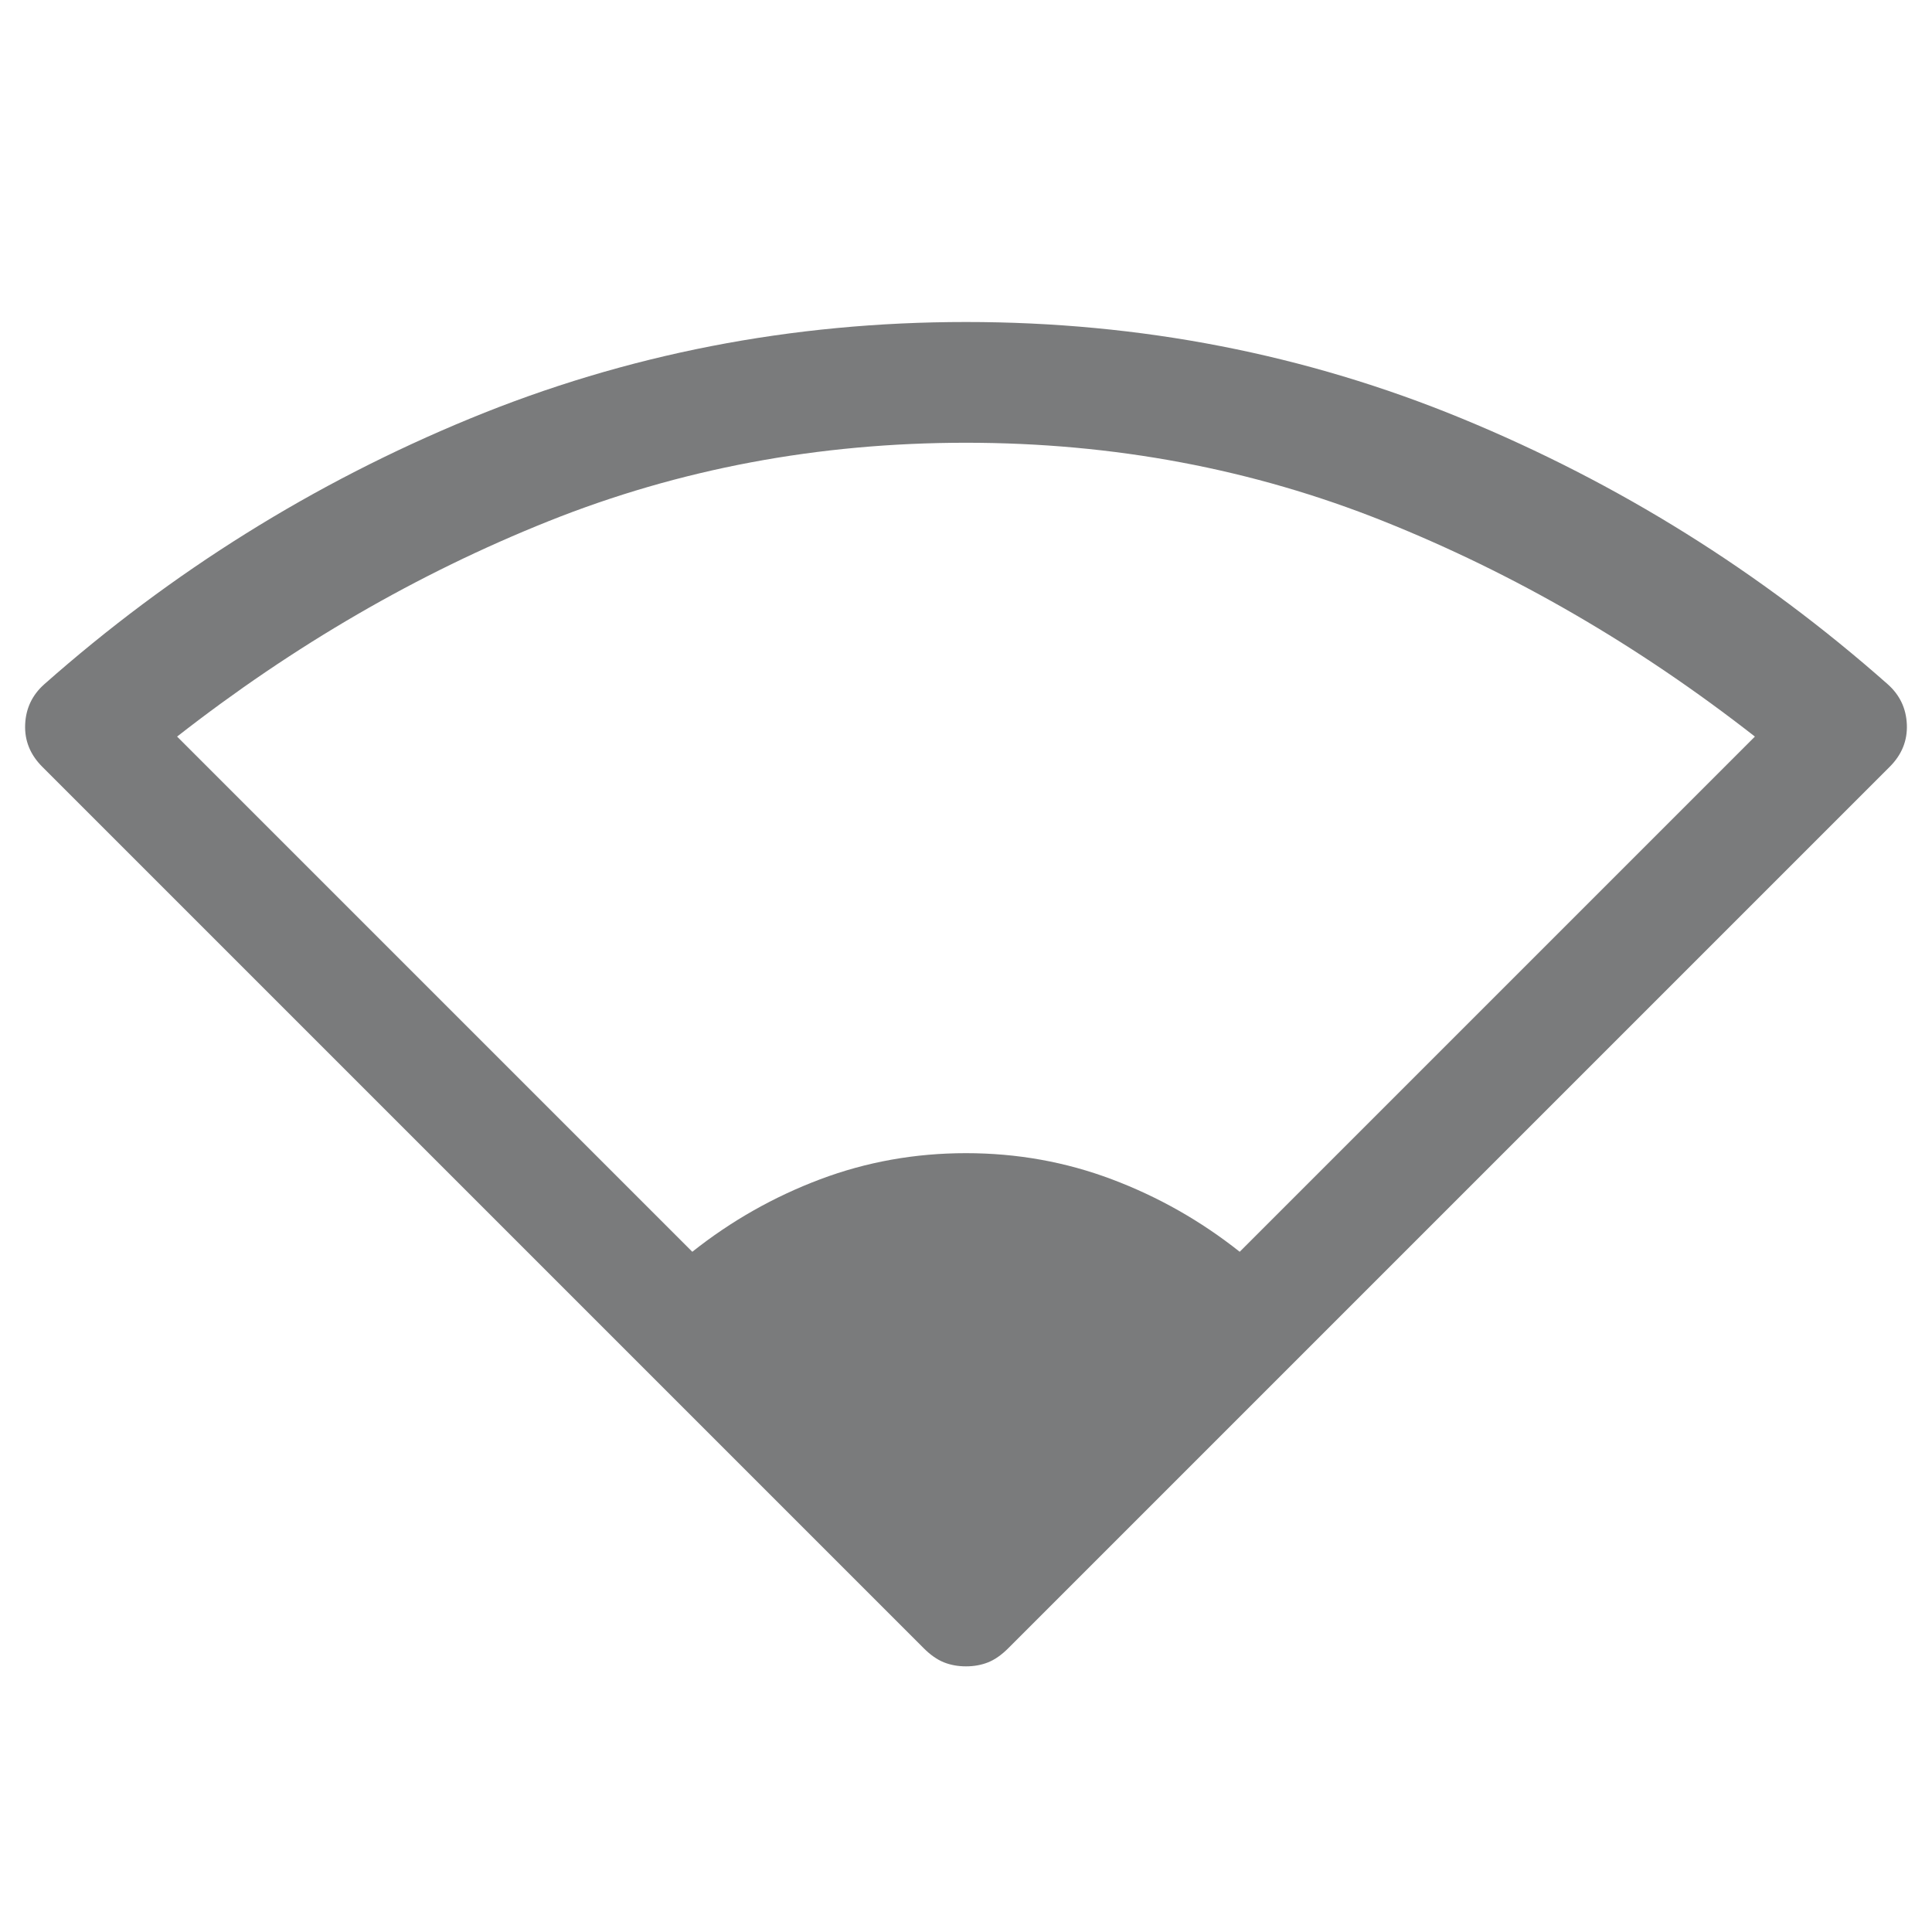
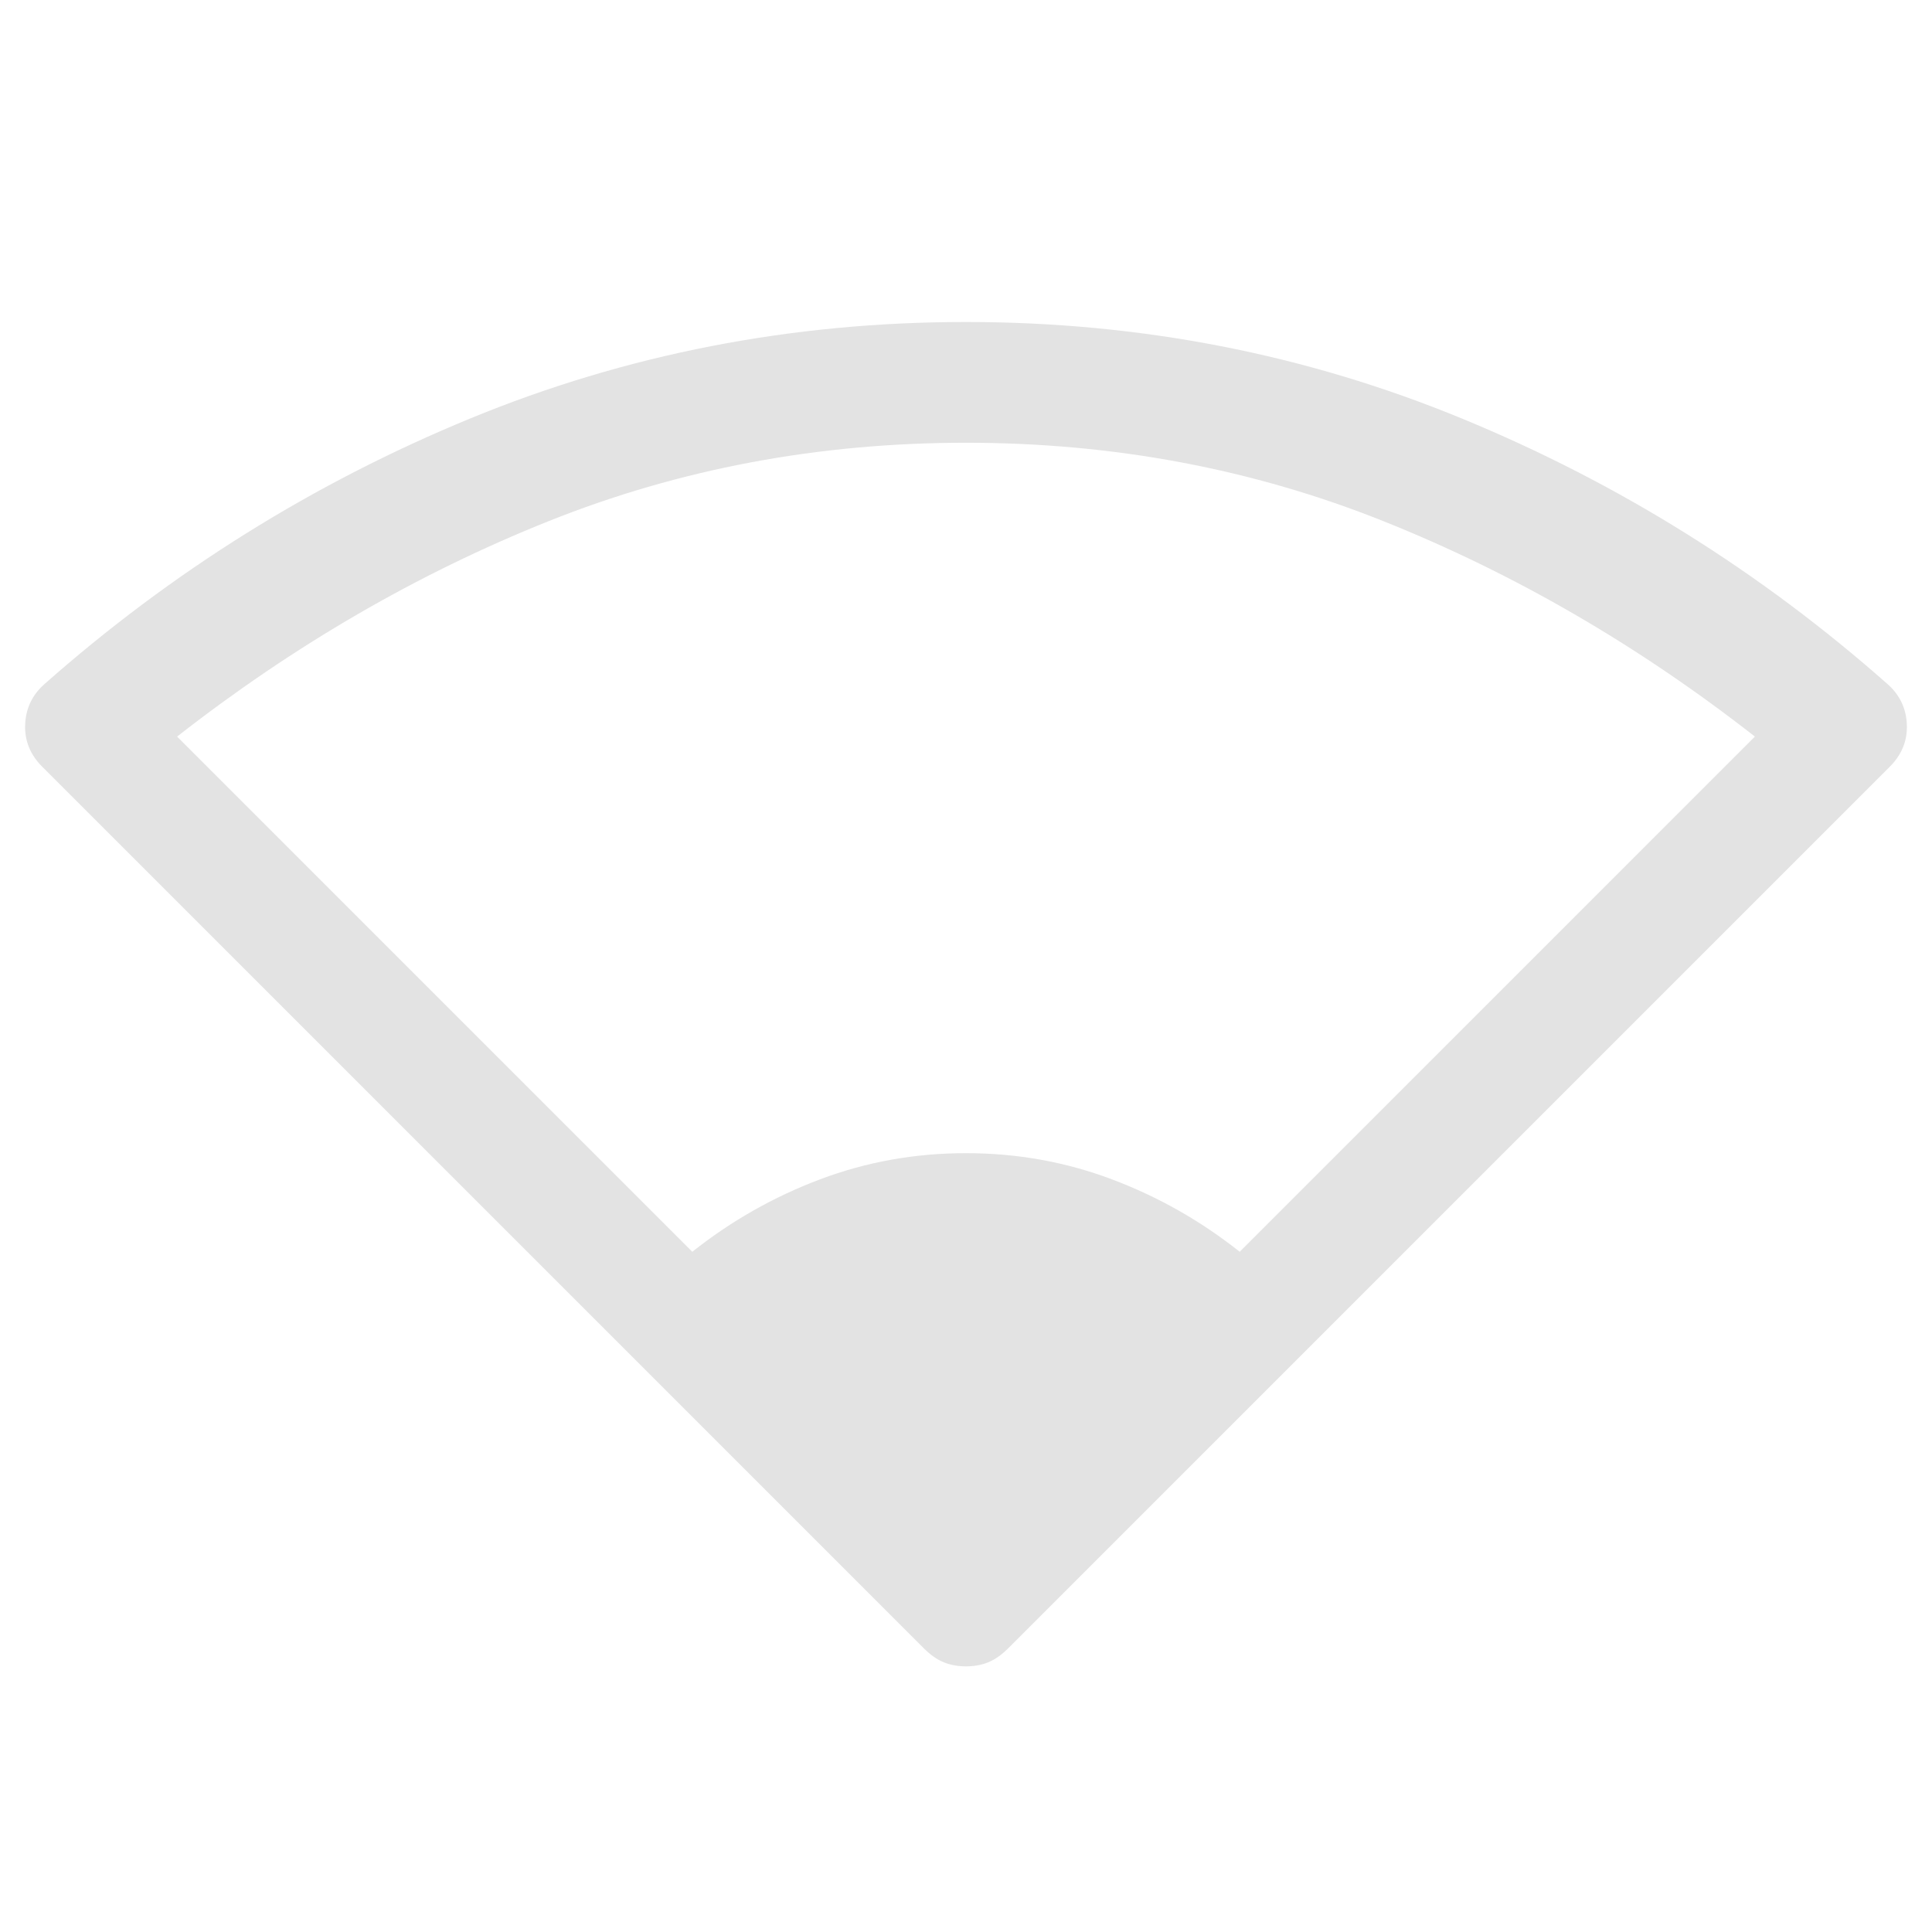
- <svg xmlns="http://www.w3.org/2000/svg" fill="#7a7b7c" height="48" viewBox="0 -960 960 960" width="48">
+ <svg xmlns="http://www.w3.org/2000/svg" fill="#e3e3e3" height="1em" viewBox="0 -960 960 960" width="1em">
  <path d="M344-338q29-23 63.5-36t72.5-13q38 0 72.5 13t63.5 36l256-256q-87-68-184.5-107T480-740q-110 0-207.5 39T88-594l256 256Zm136 206q-6 0-11-2t-10-7L21-579q-9-9-8.5-21t9.5-20q95-84 211.5-132T480-800q130 0 246.5 48T938-620q9 8 9.5 20t-8.5 21L501-141q-5 5-10 7t-11 2Z" />
</svg>
